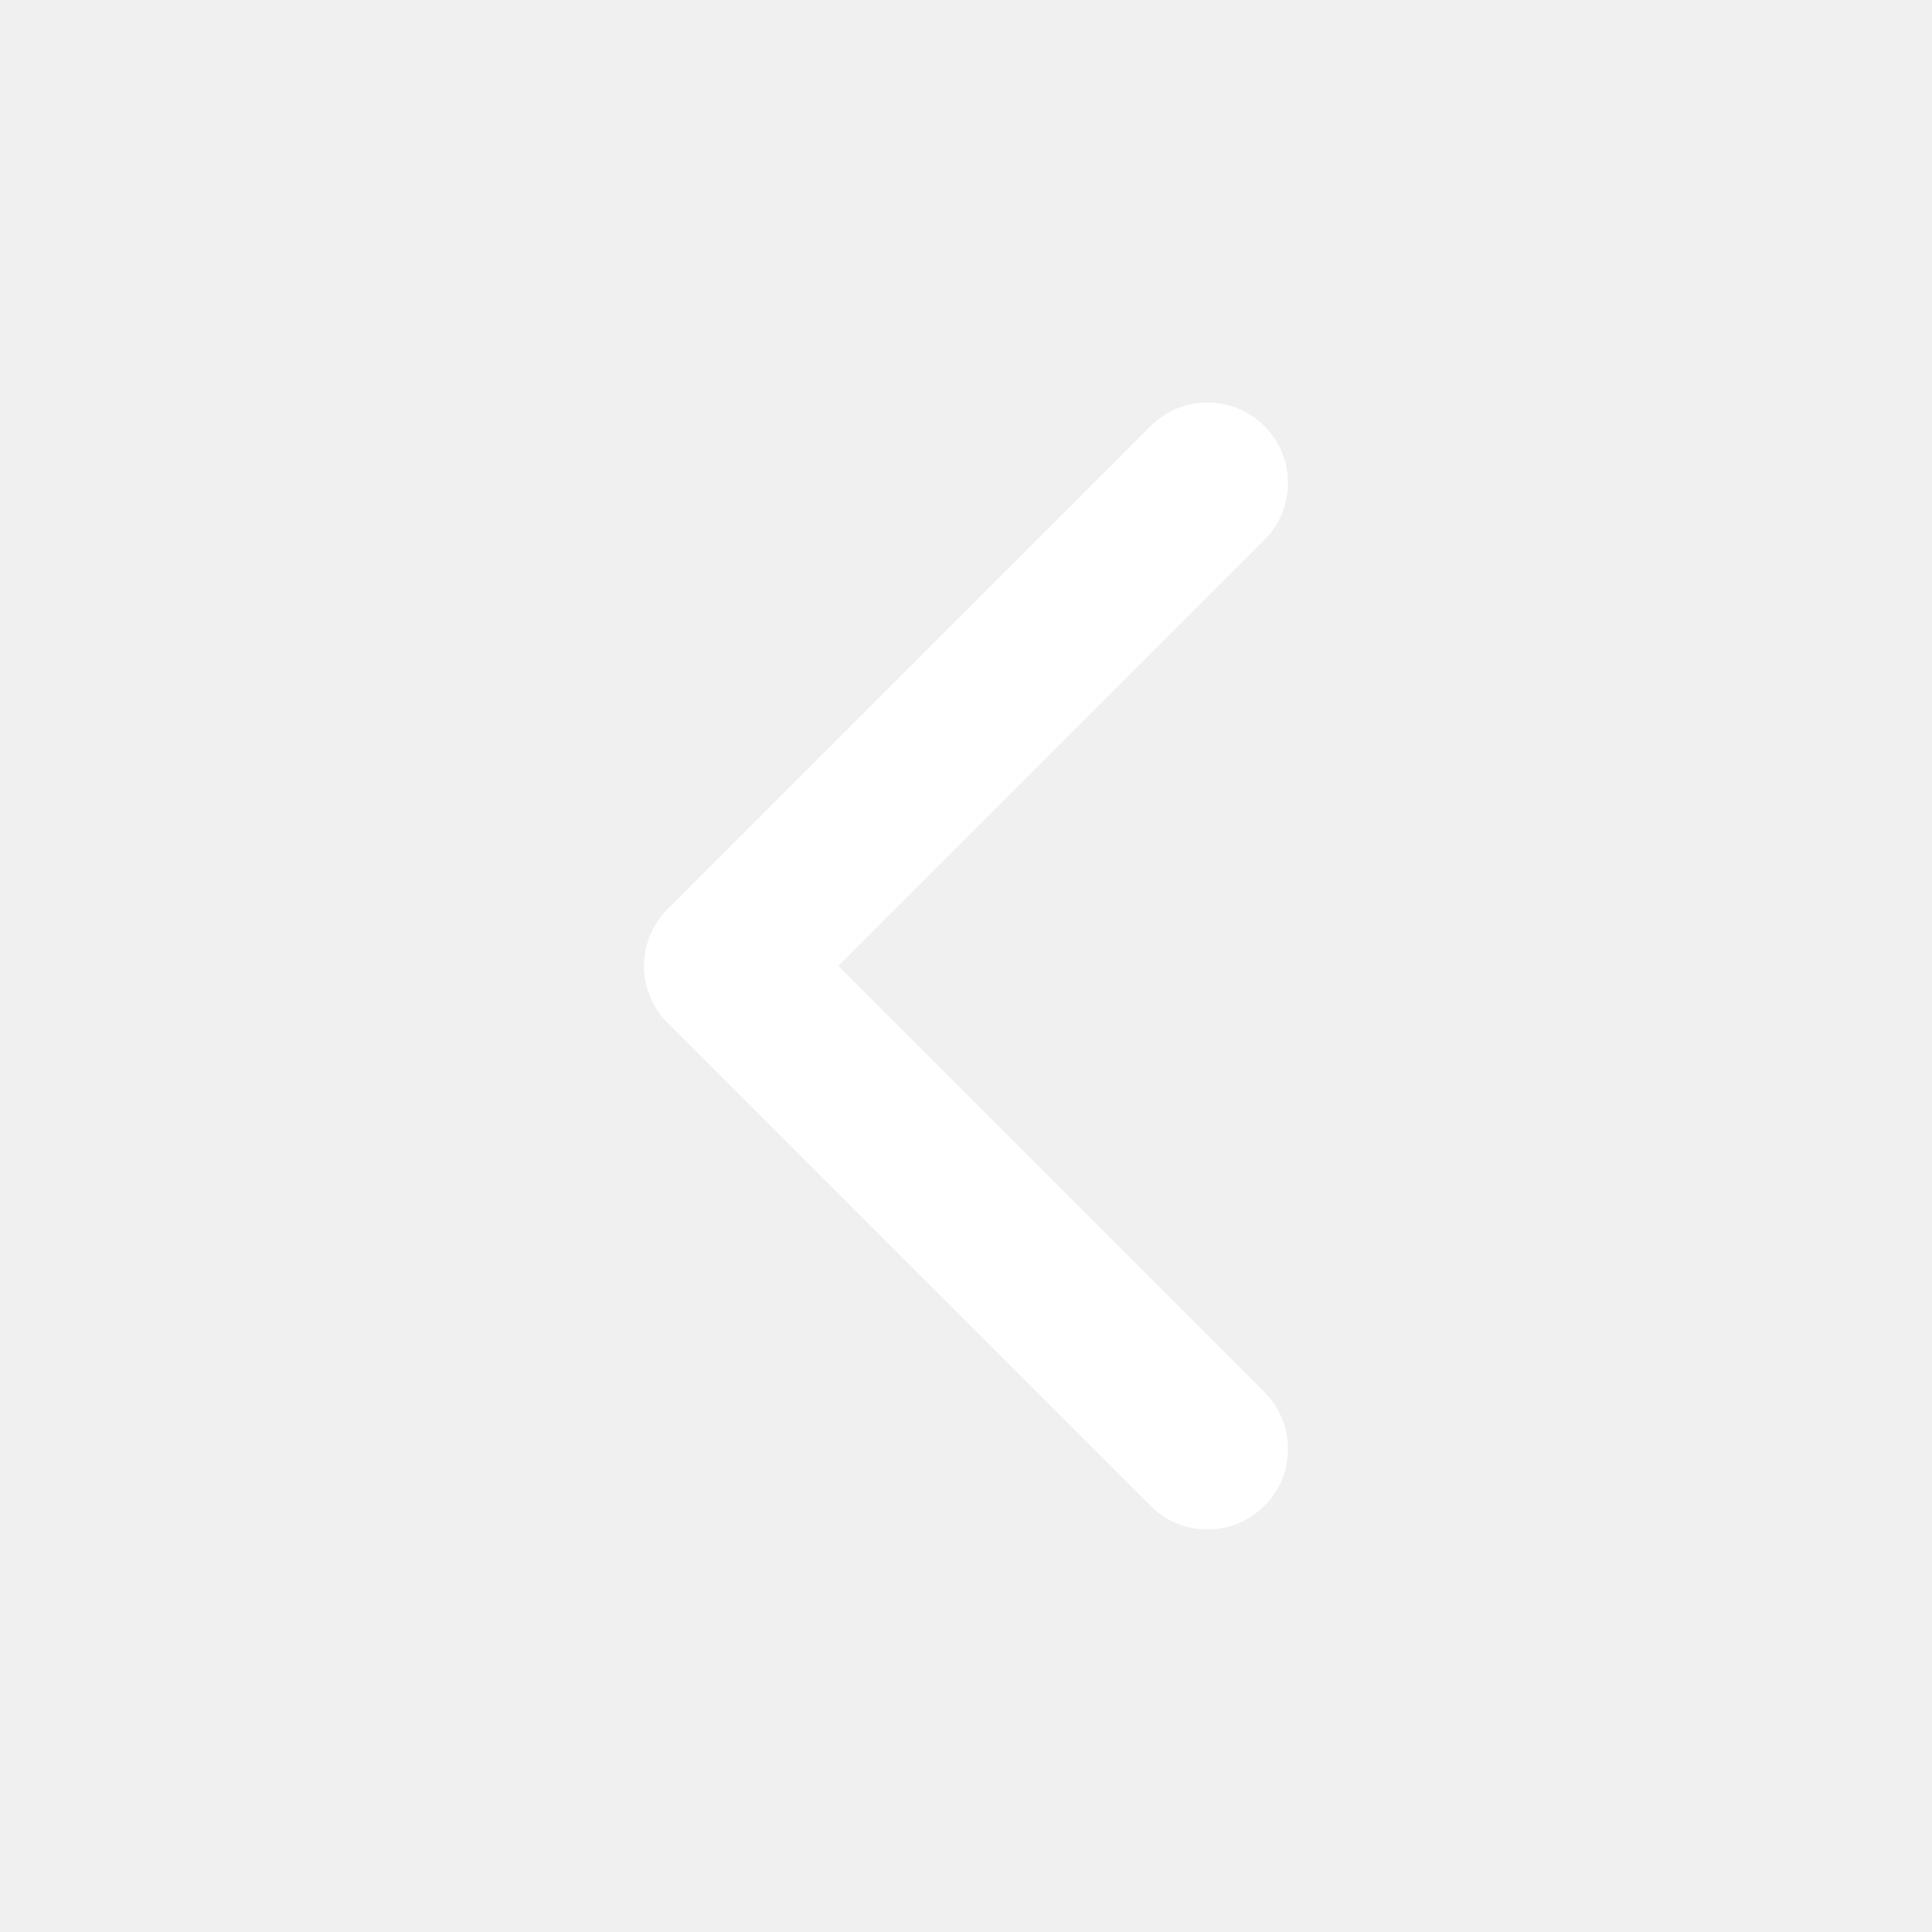
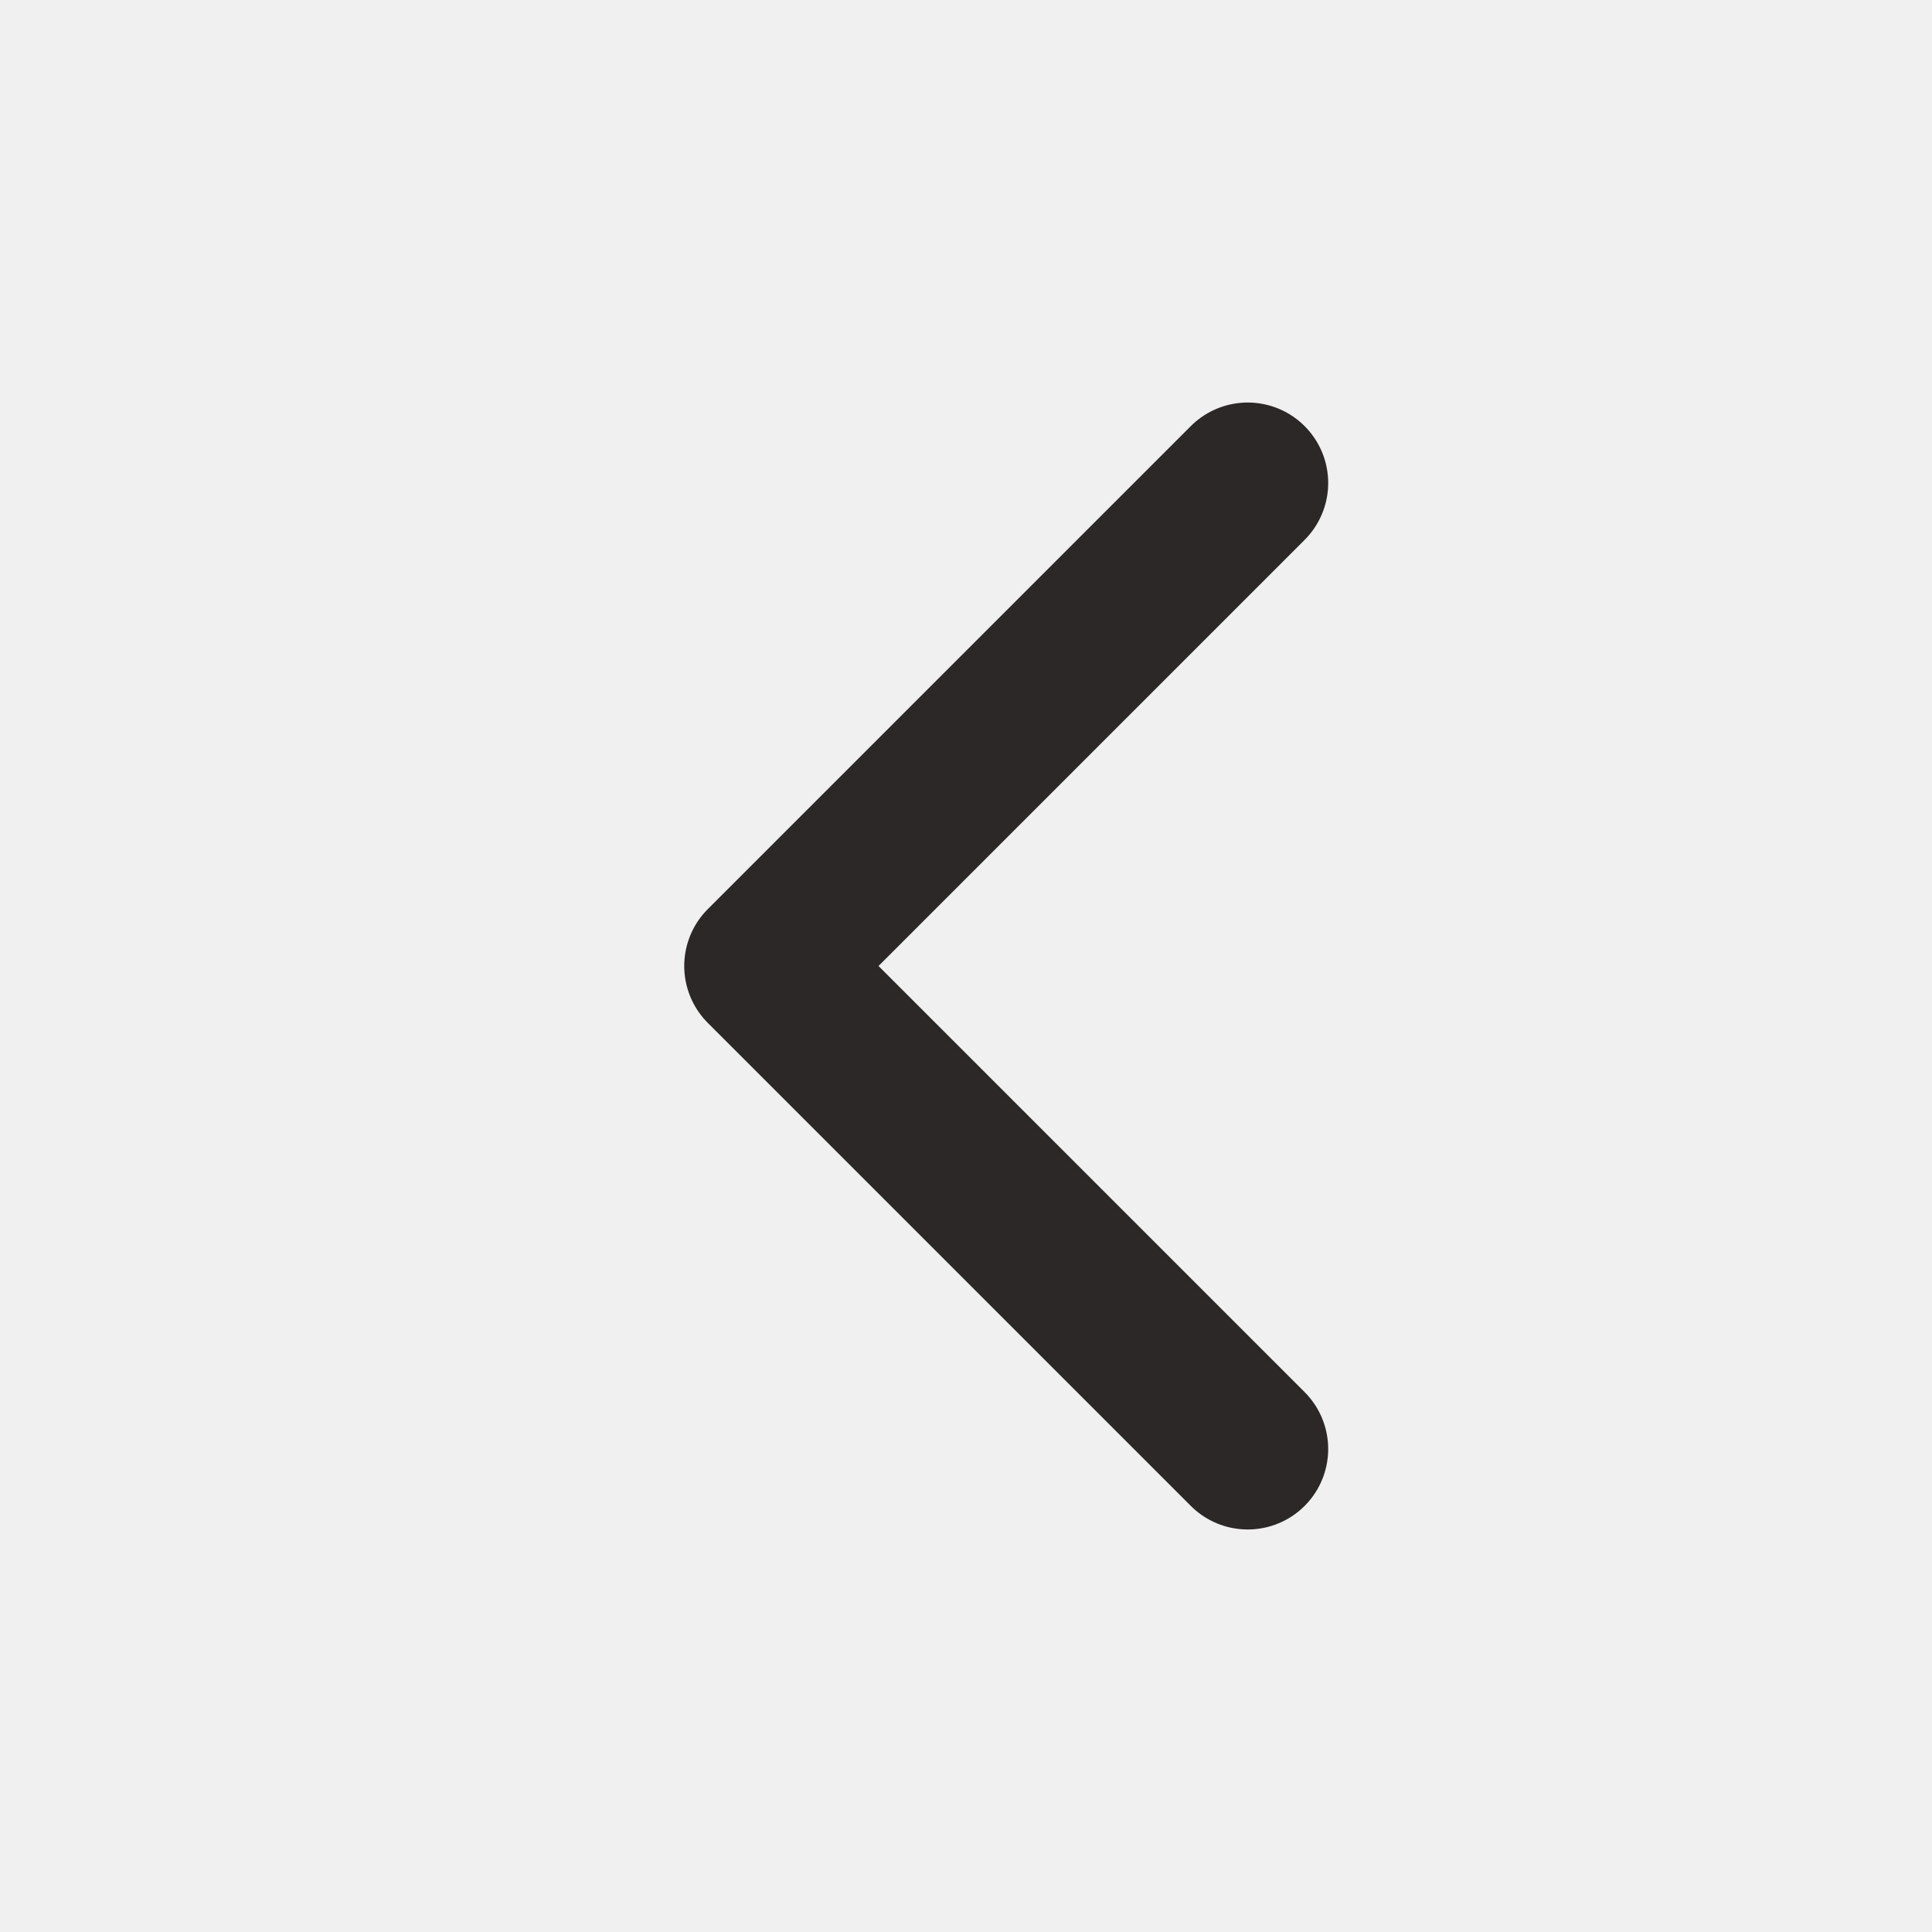
<svg xmlns="http://www.w3.org/2000/svg" width="16" height="16" viewBox="0 0 16 16" fill="none">
-   <path d="M10 12L6 8L10 4" stroke="white" stroke-width="1.333" stroke-linecap="round" stroke-linejoin="round" />
+   <path d="M10.333 12L6.333 8L10.333 4" stroke="#2C2828" stroke-width="1.333" stroke-linecap="round" stroke-linejoin="round" />
</svg>
